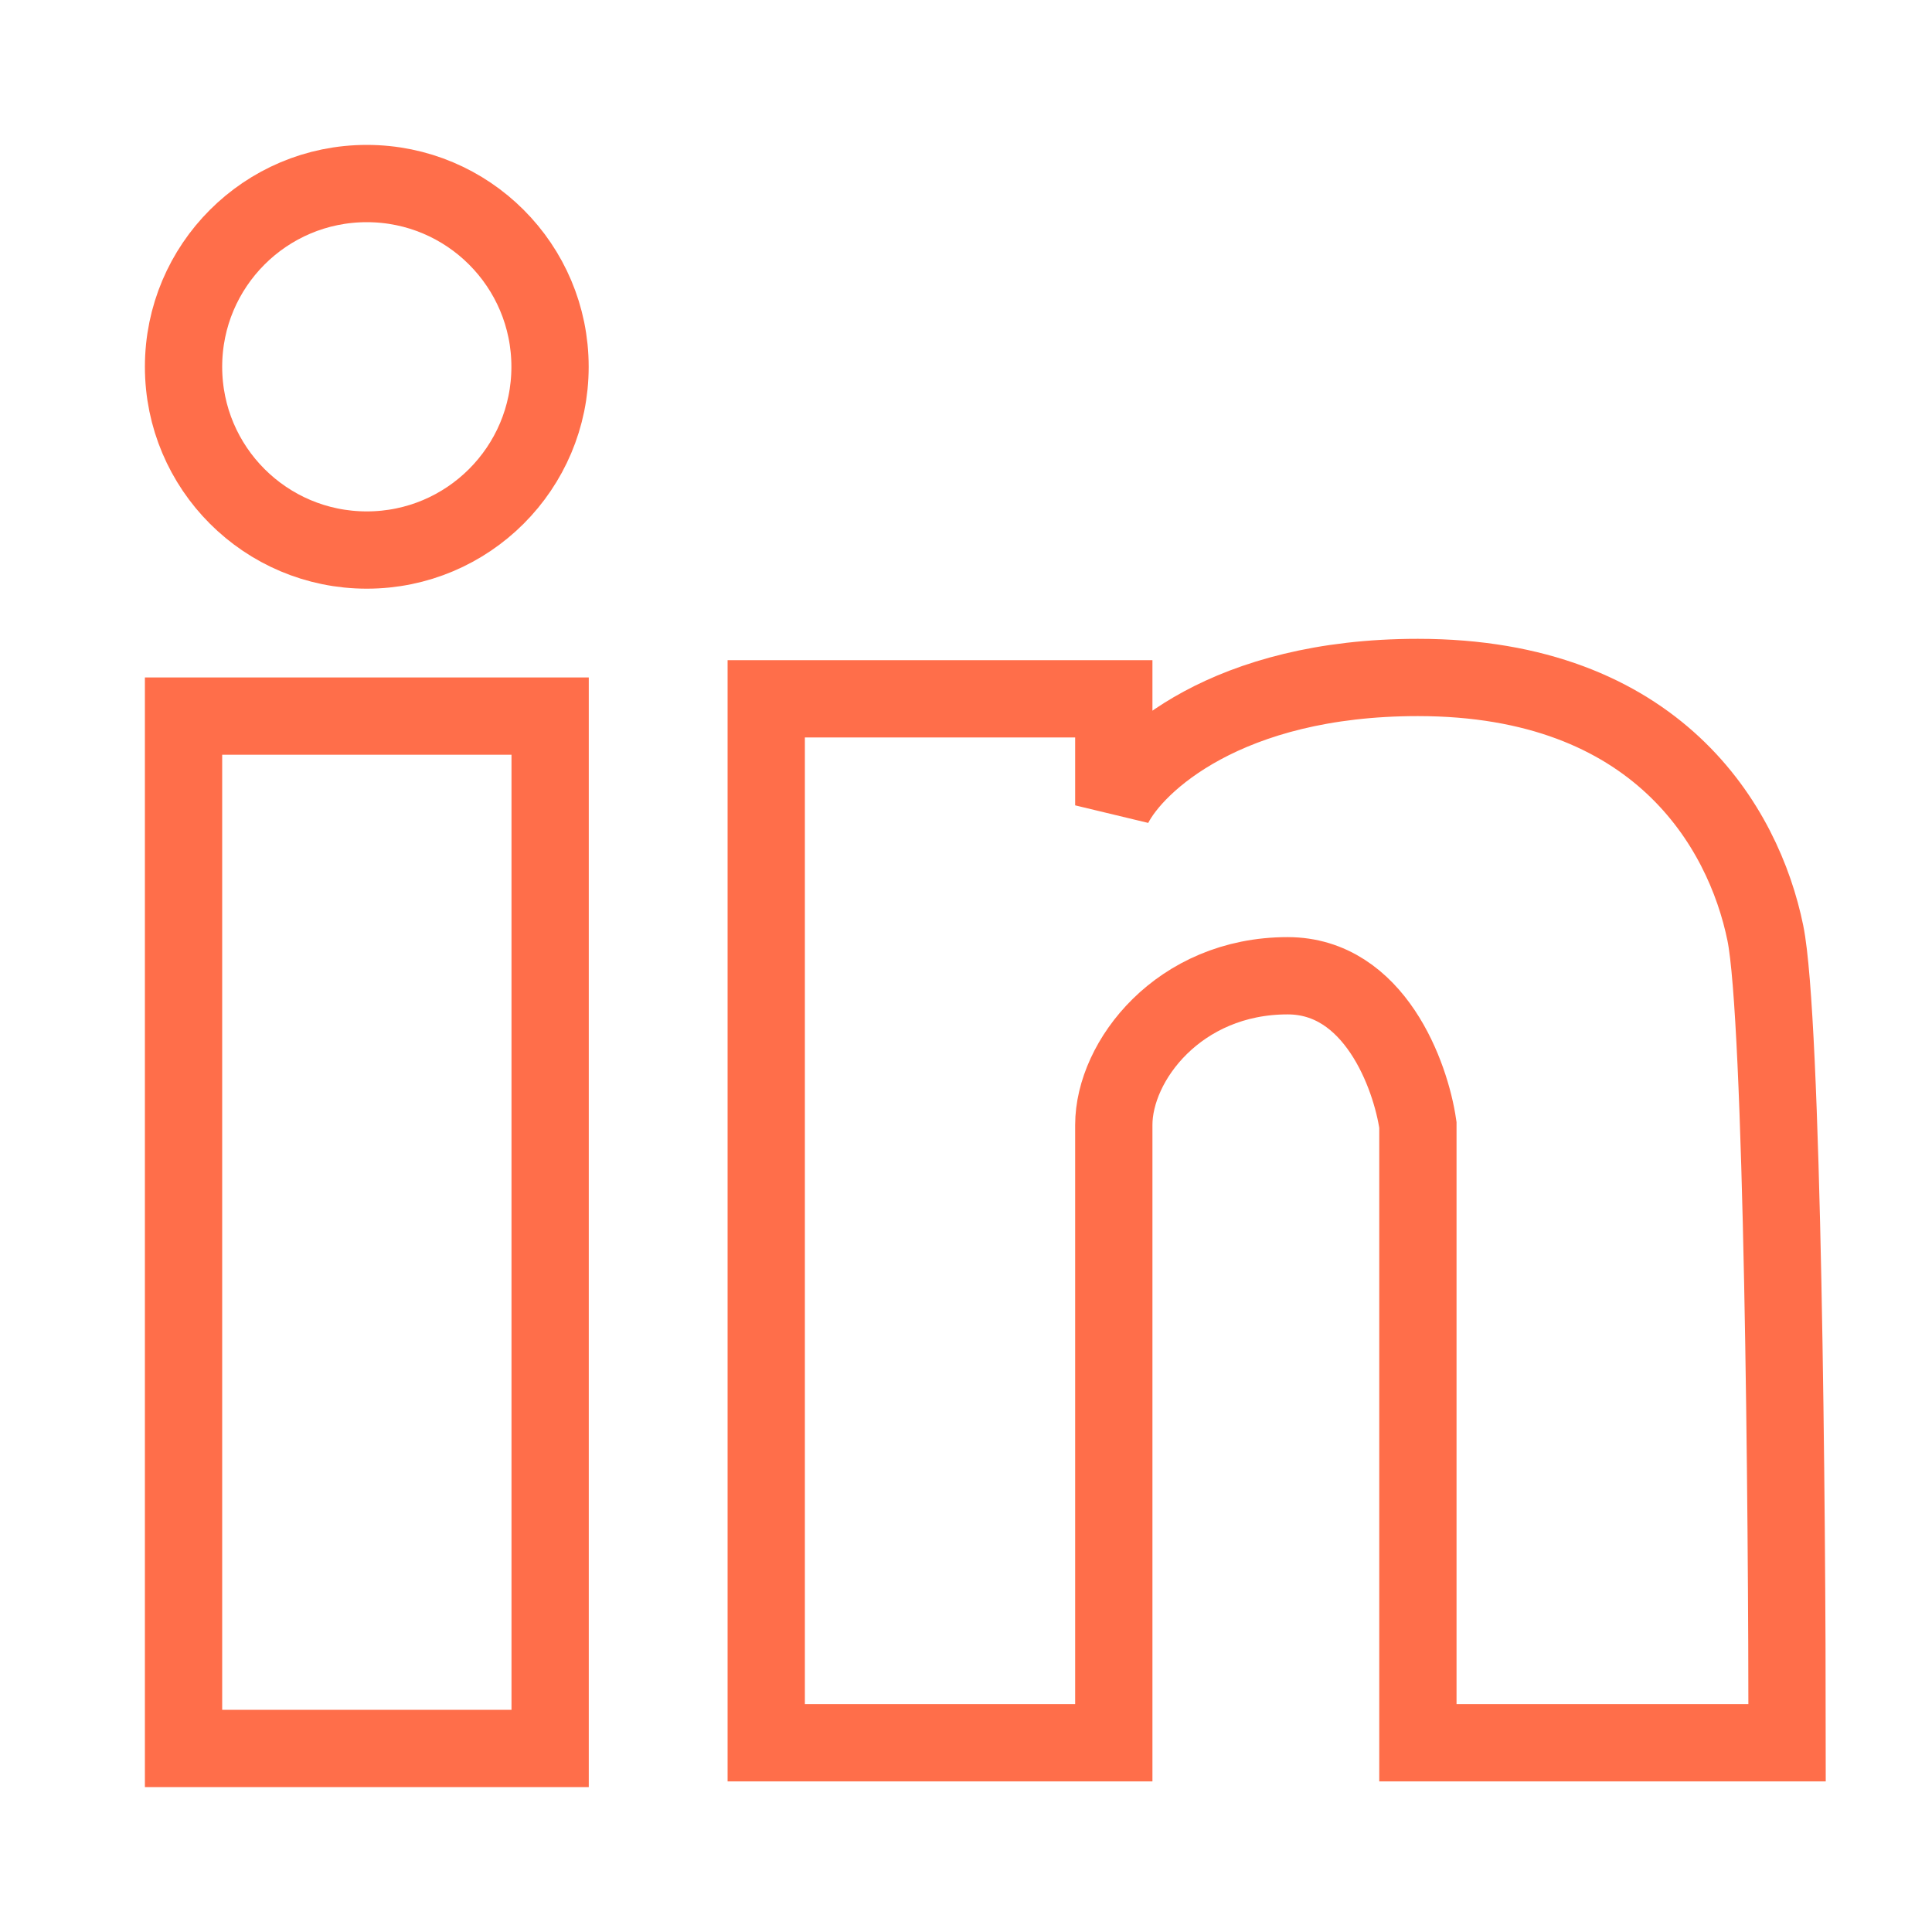
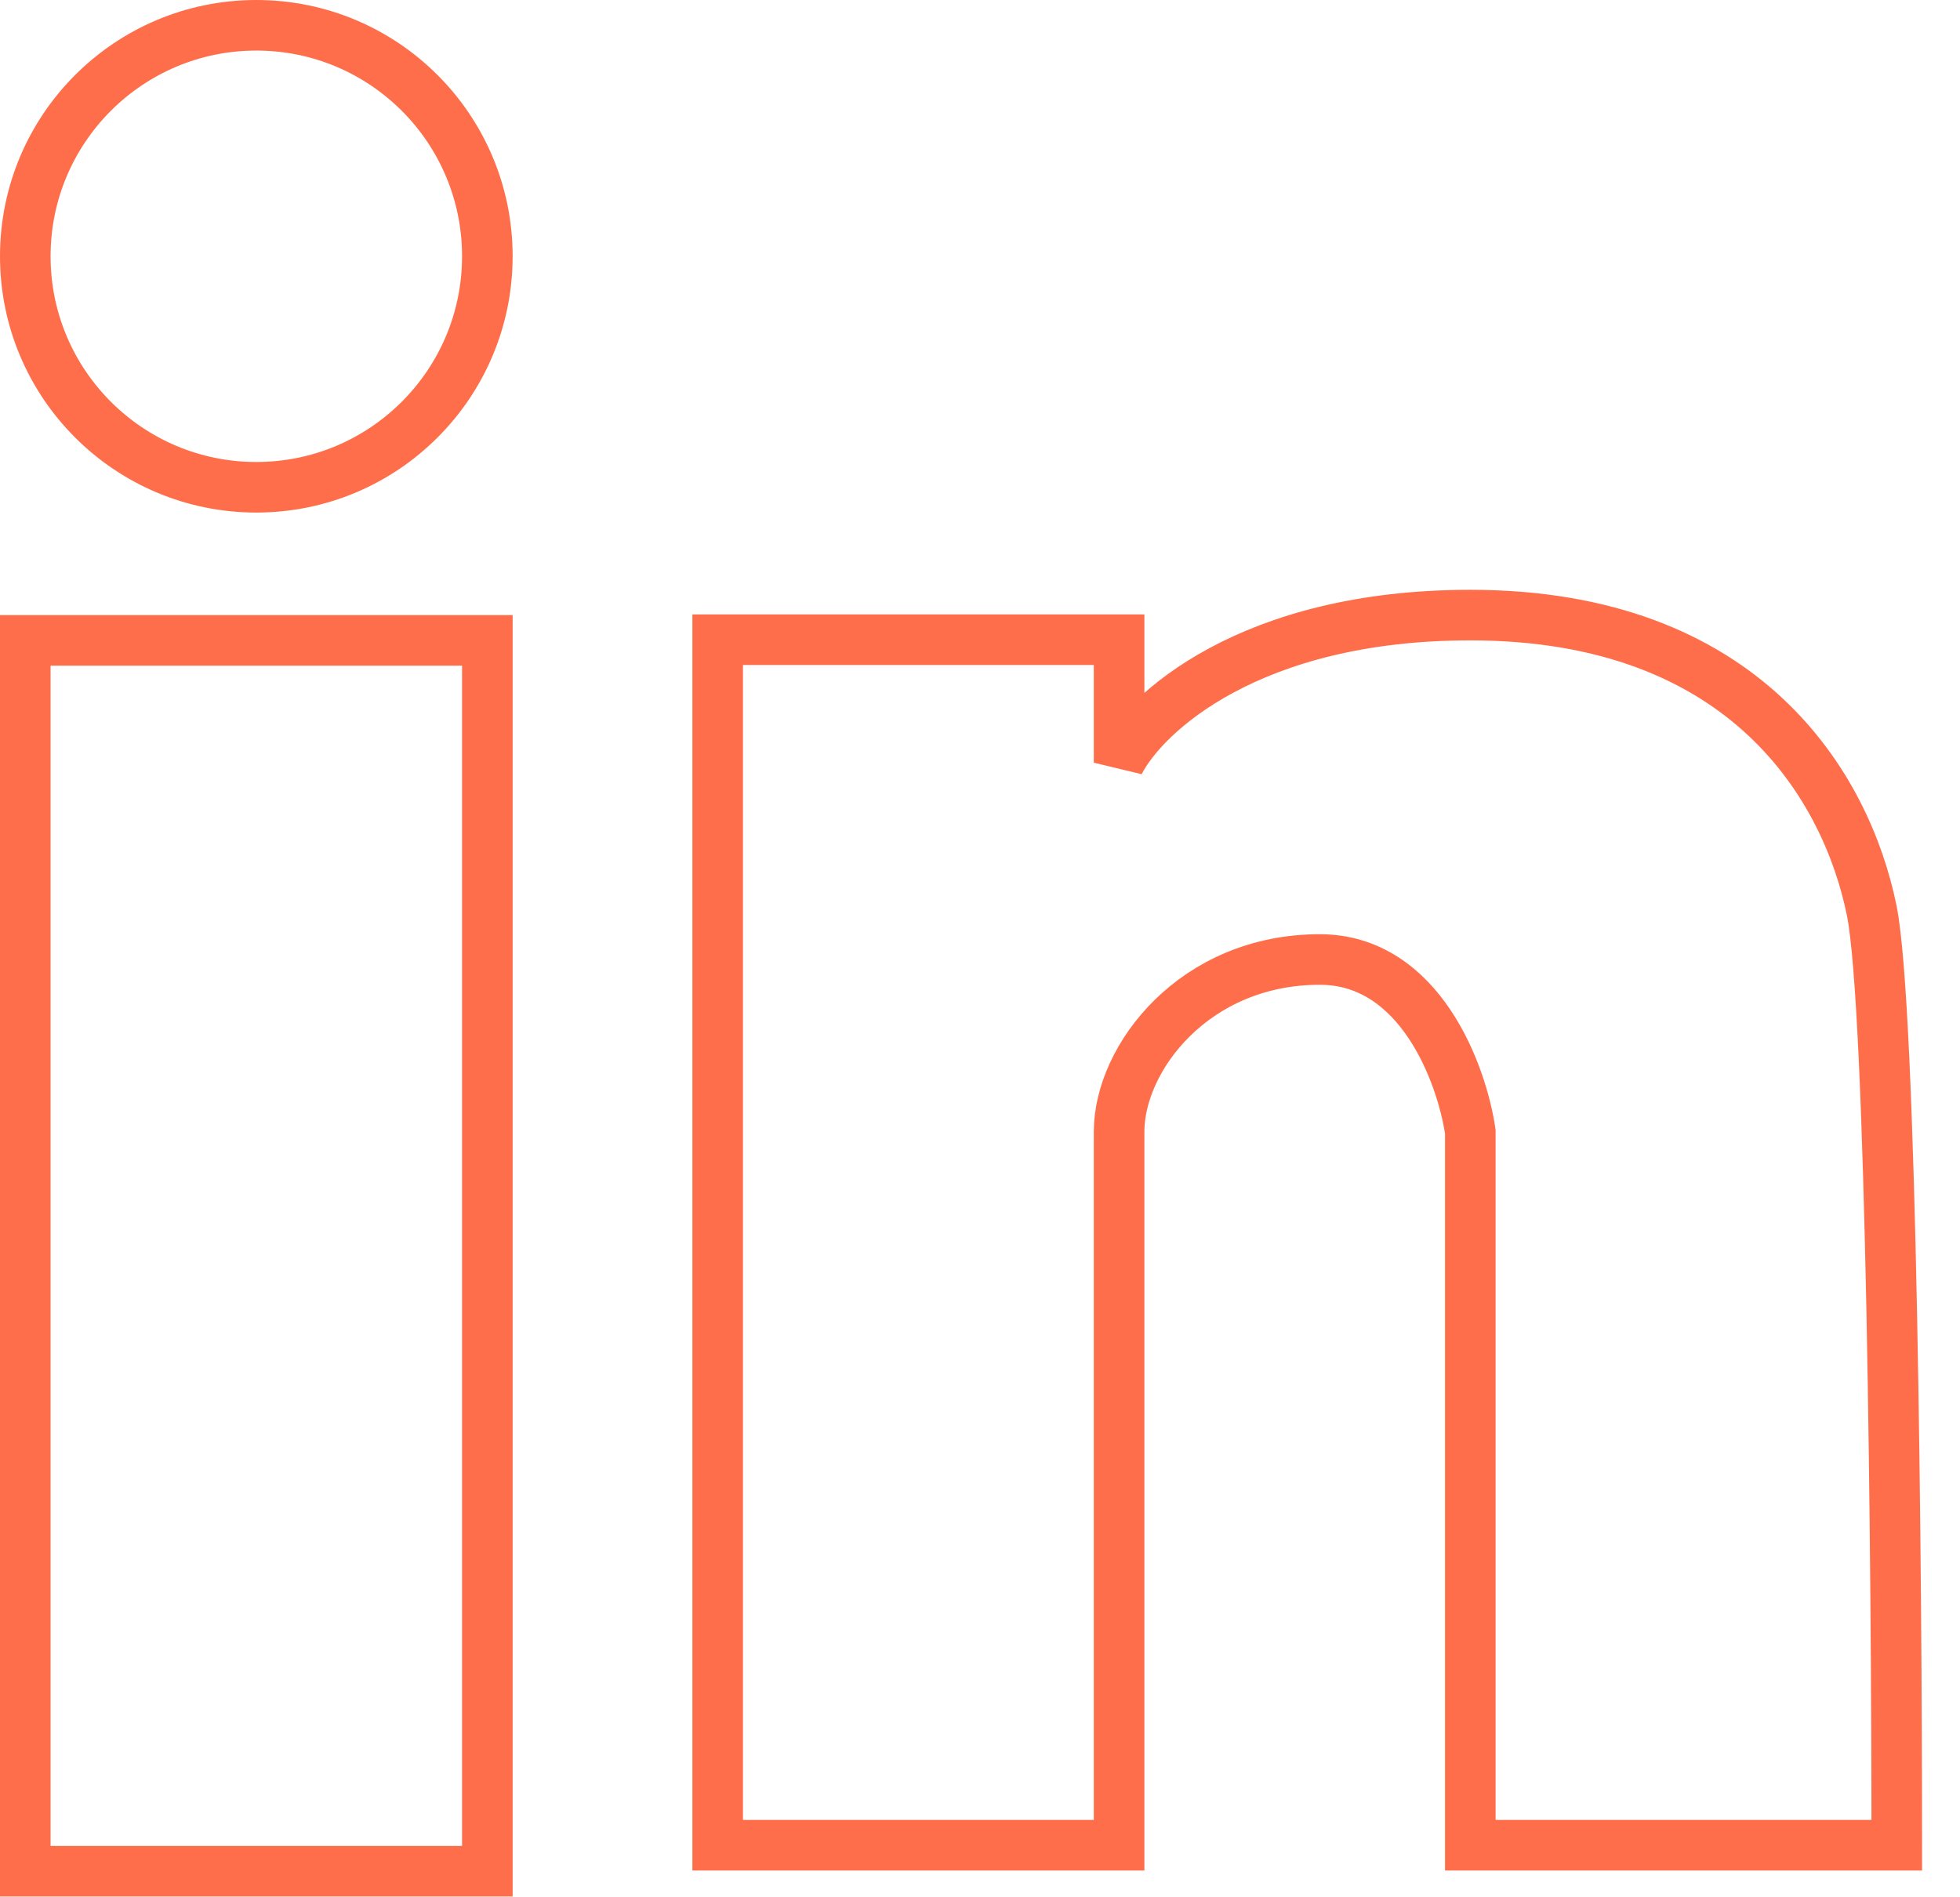
- <svg xmlns="http://www.w3.org/2000/svg" width="20" height="20" viewBox="0 0 20 20" fill="none">
-   <circle cx="3.797" cy="3.797" r="1.897" stroke="#FF6E4A" stroke-width="0.8" />
-   <path d="M7.932 7.234V18.041H11.53V11.645C11.53 10.983 12.204 10.101 13.329 10.101C14.228 10.101 14.603 11.13 14.678 11.645V18.041H18.5C18.5 15.615 18.455 10.542 18.275 9.66C18.05 8.557 17.151 7.013 14.678 7.013C12.699 7.013 11.755 7.896 11.53 8.337V7.234H7.932Z" stroke="#FF6E4A" stroke-width="0.8" />
-   <rect x="1.9" y="7.413" width="3.795" height="10.687" stroke="#FF6E4A" stroke-width="0.8" />
+ <svg xmlns="http://www.w3.org/2000/svg" width="31" height="30" viewBox="0 0 31 30" fill="none">
+   <circle cx="4.054" cy="4.054" r="3.654" stroke="#FF6E4A" stroke-width="0.8" />
+   <path d="M11.351 10.119V29.189H17.7V17.903C17.7 16.735 18.89 15.178 20.874 15.178C22.461 15.178 23.122 16.994 23.255 17.903V29.189H30C30 24.908 29.921 15.957 29.603 14.4C29.206 12.454 27.619 9.73 23.255 9.73C19.763 9.73 18.097 11.286 17.7 12.065V10.119H11.351Z" stroke="#FF6E4A" stroke-width="0.8" />
+   <rect x="0.4" y="10.13" width="7.308" height="19.47" stroke="#FF6E4A" stroke-width="0.8" />
</svg>
